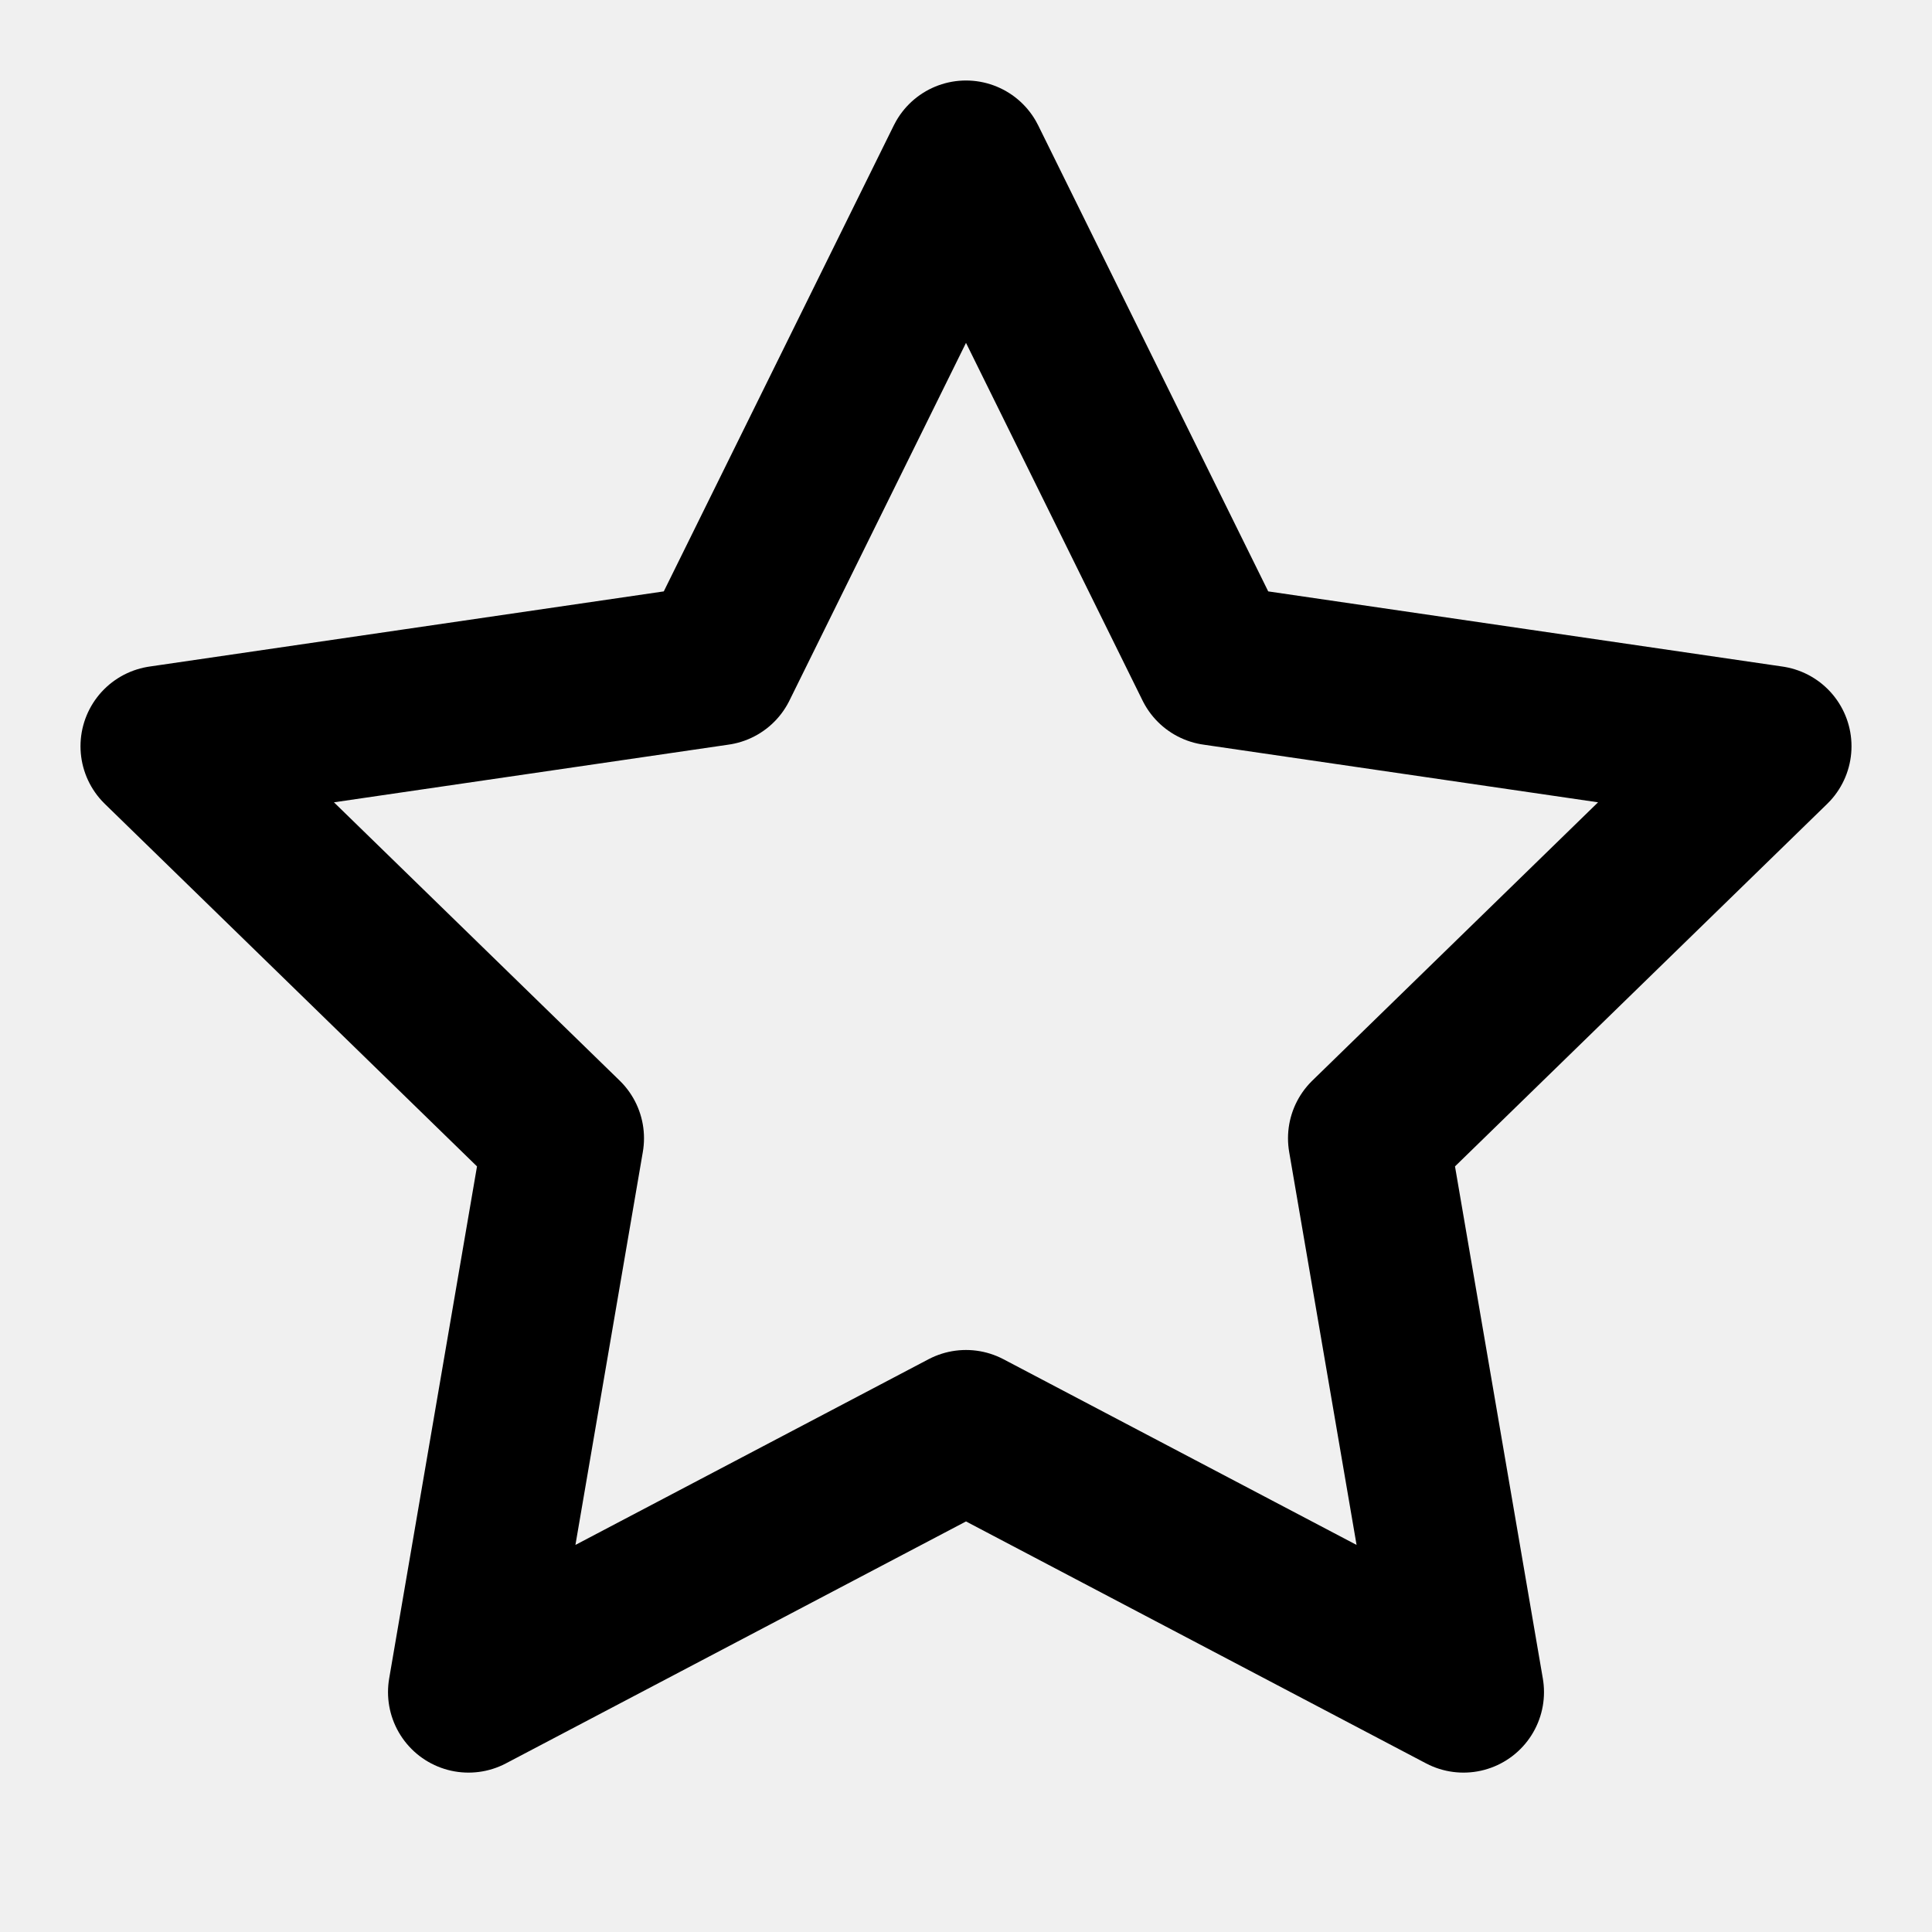
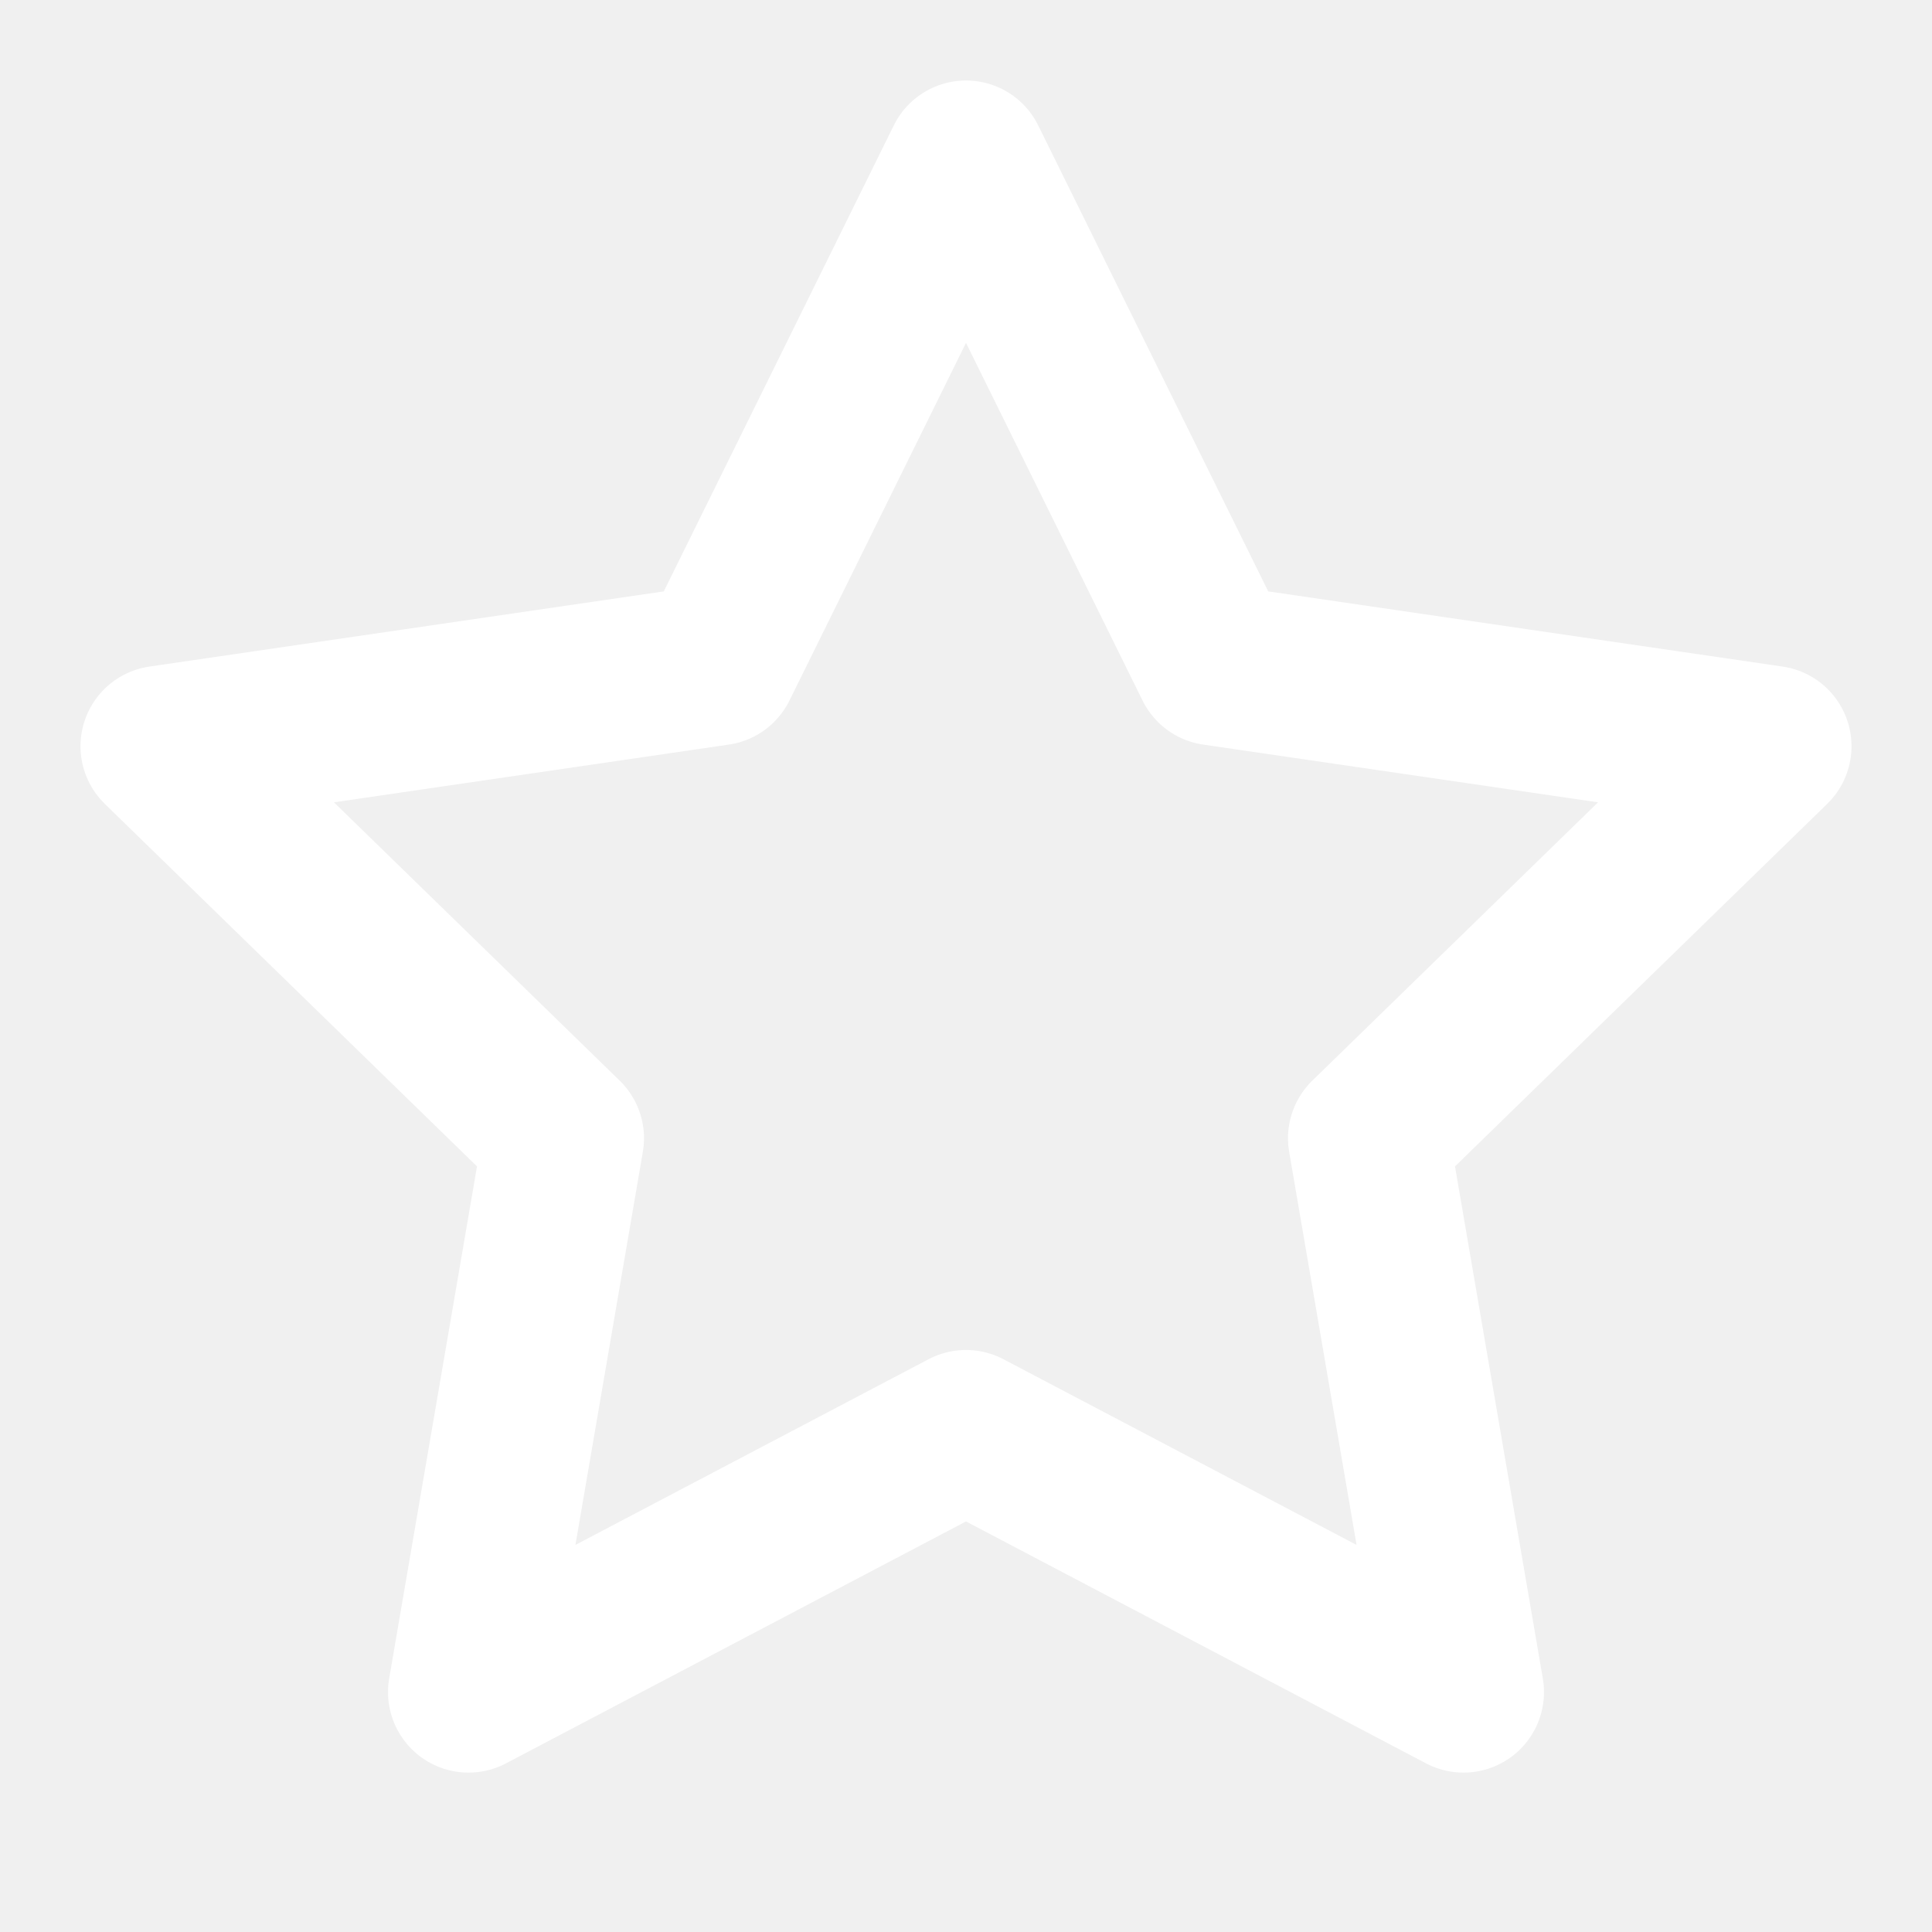
- <svg xmlns="http://www.w3.org/2000/svg" viewBox="0 0 24 24" fill="none" stroke="currentColor" stroke-width="2" stroke-linecap="round" stroke-linejoin="round" class="feather feather-star">
+ <svg xmlns="http://www.w3.org/2000/svg" viewBox="0 0 24 24" fill="none" stroke="white" stroke-width="2" stroke-linecap="round" stroke-linejoin="round" class="feather feather-star">
  <polygon points="12 2 15.09 8.26 22 9.27 17 14.14 18.18 21.02 12 17.77 5.82 21.02 7 14.14 2 9.27 8.91 8.26 12 2" />
</svg>
